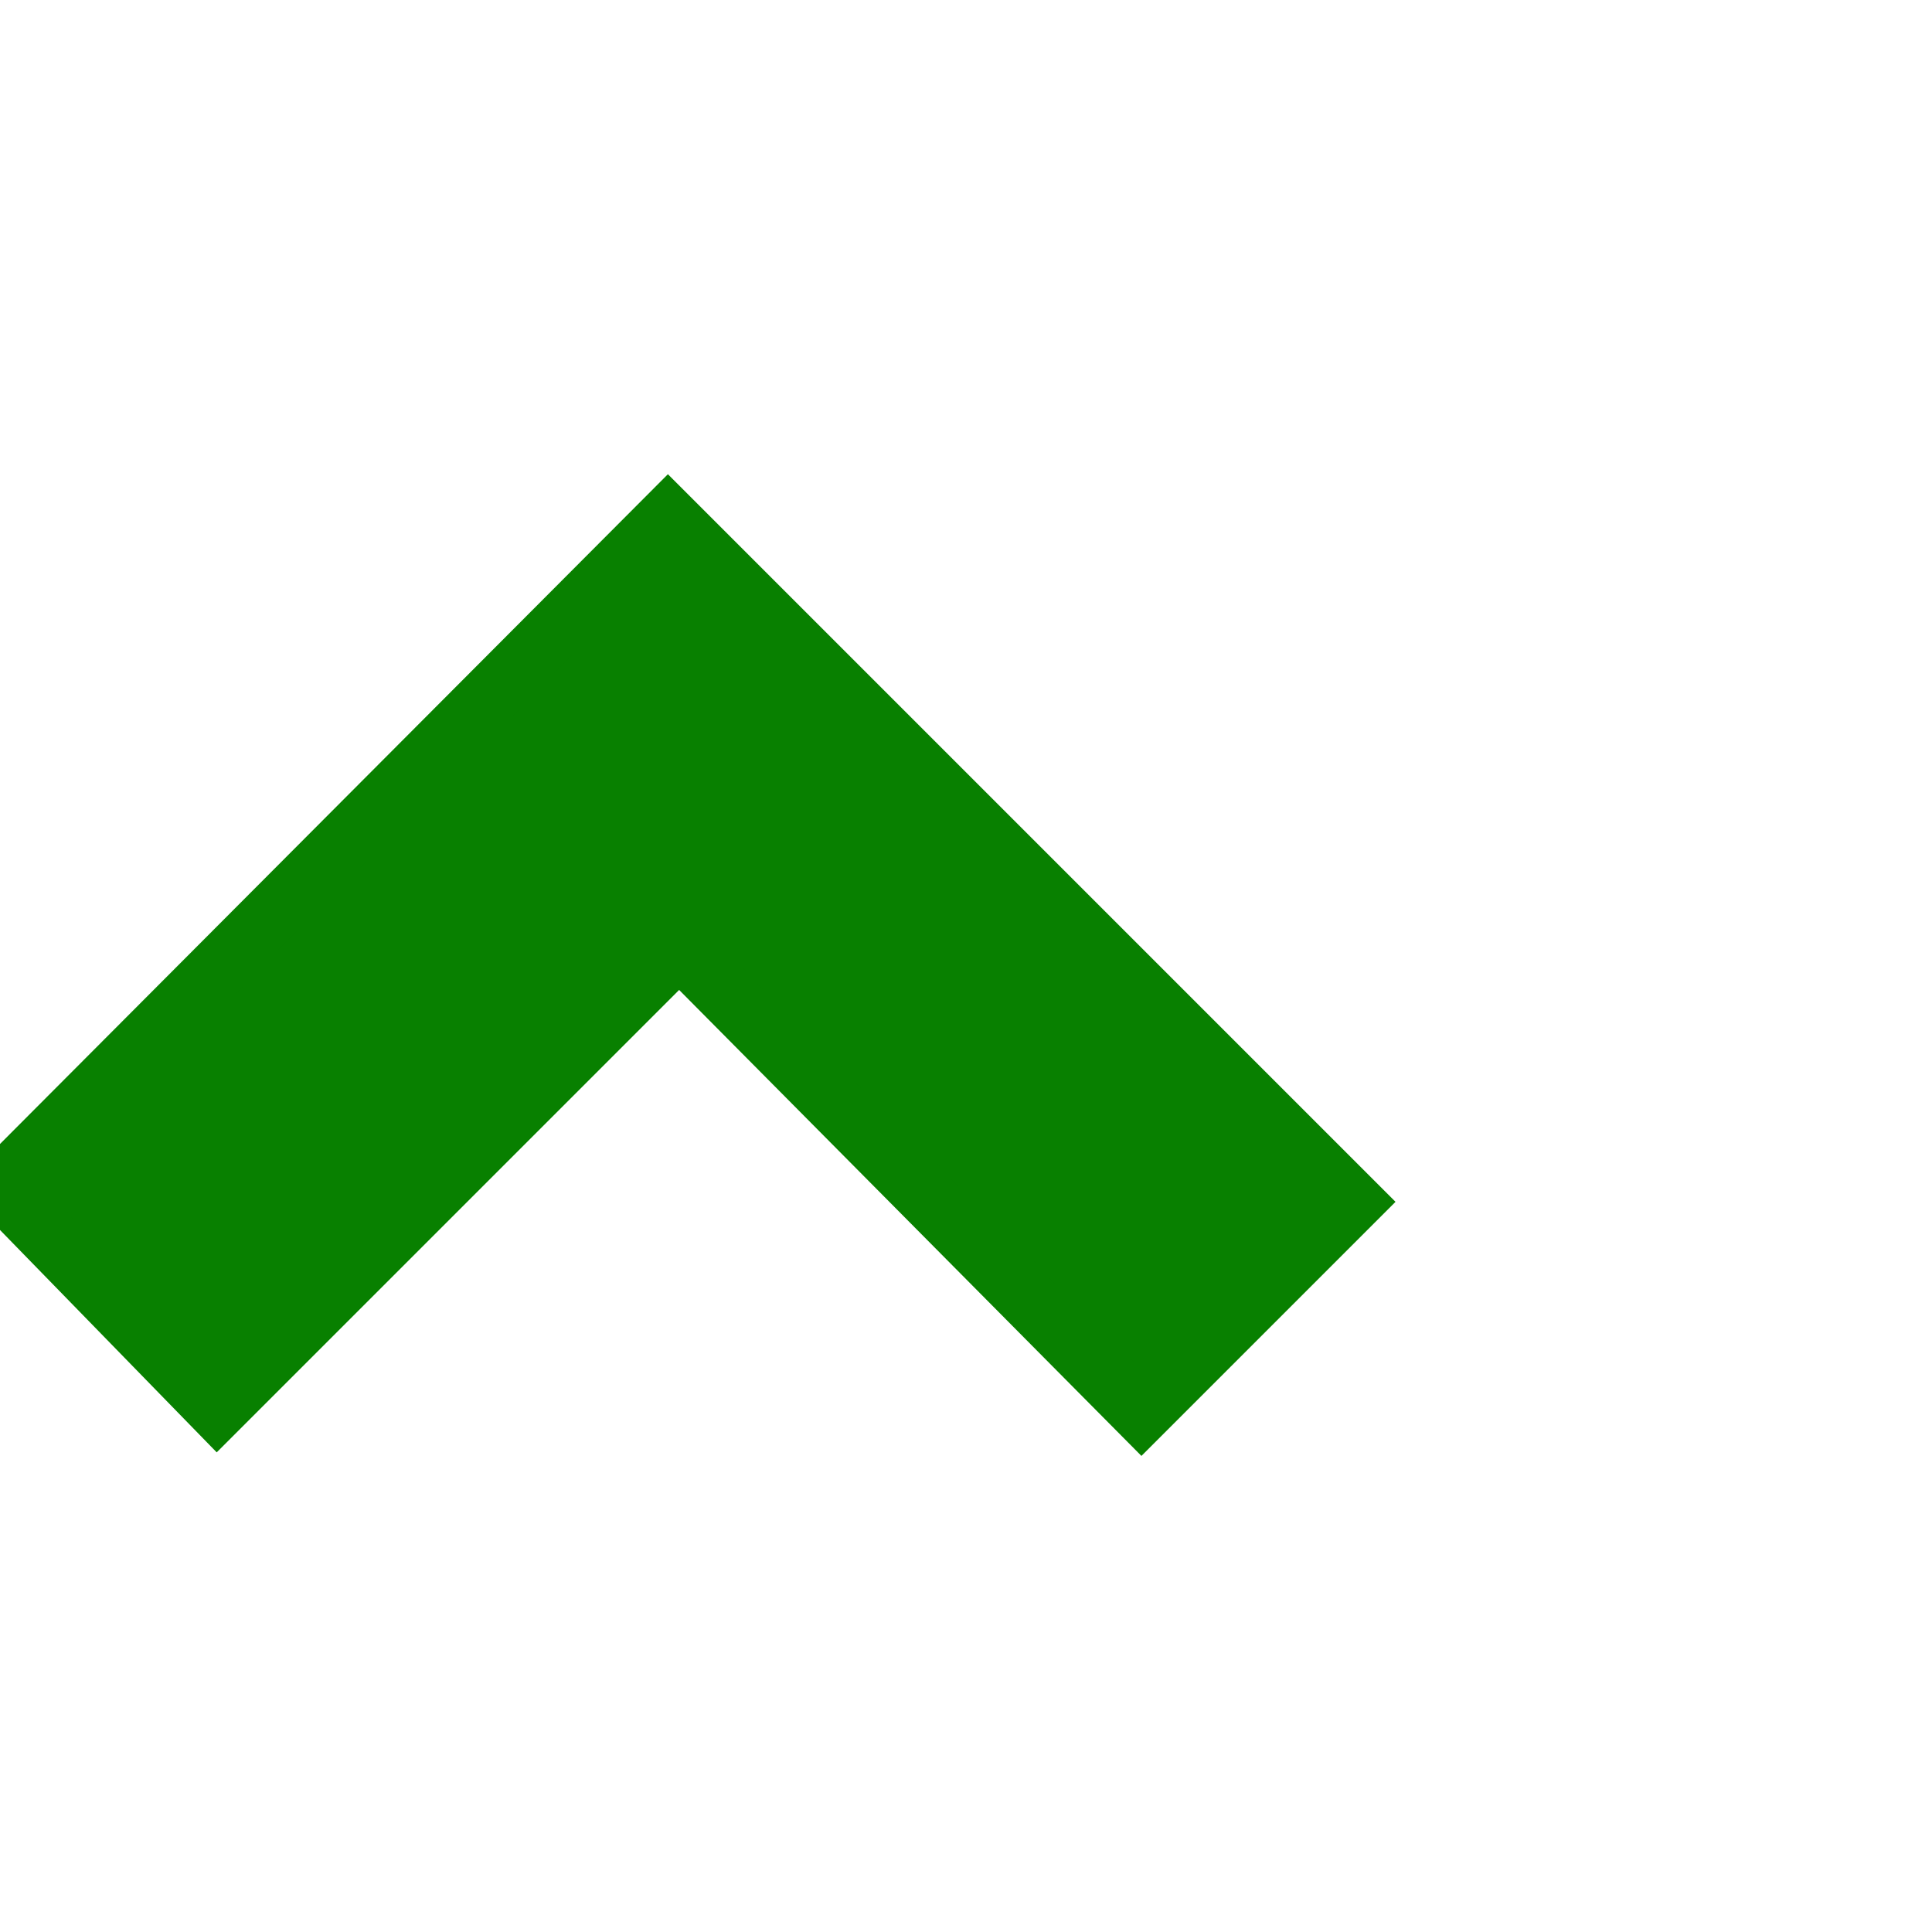
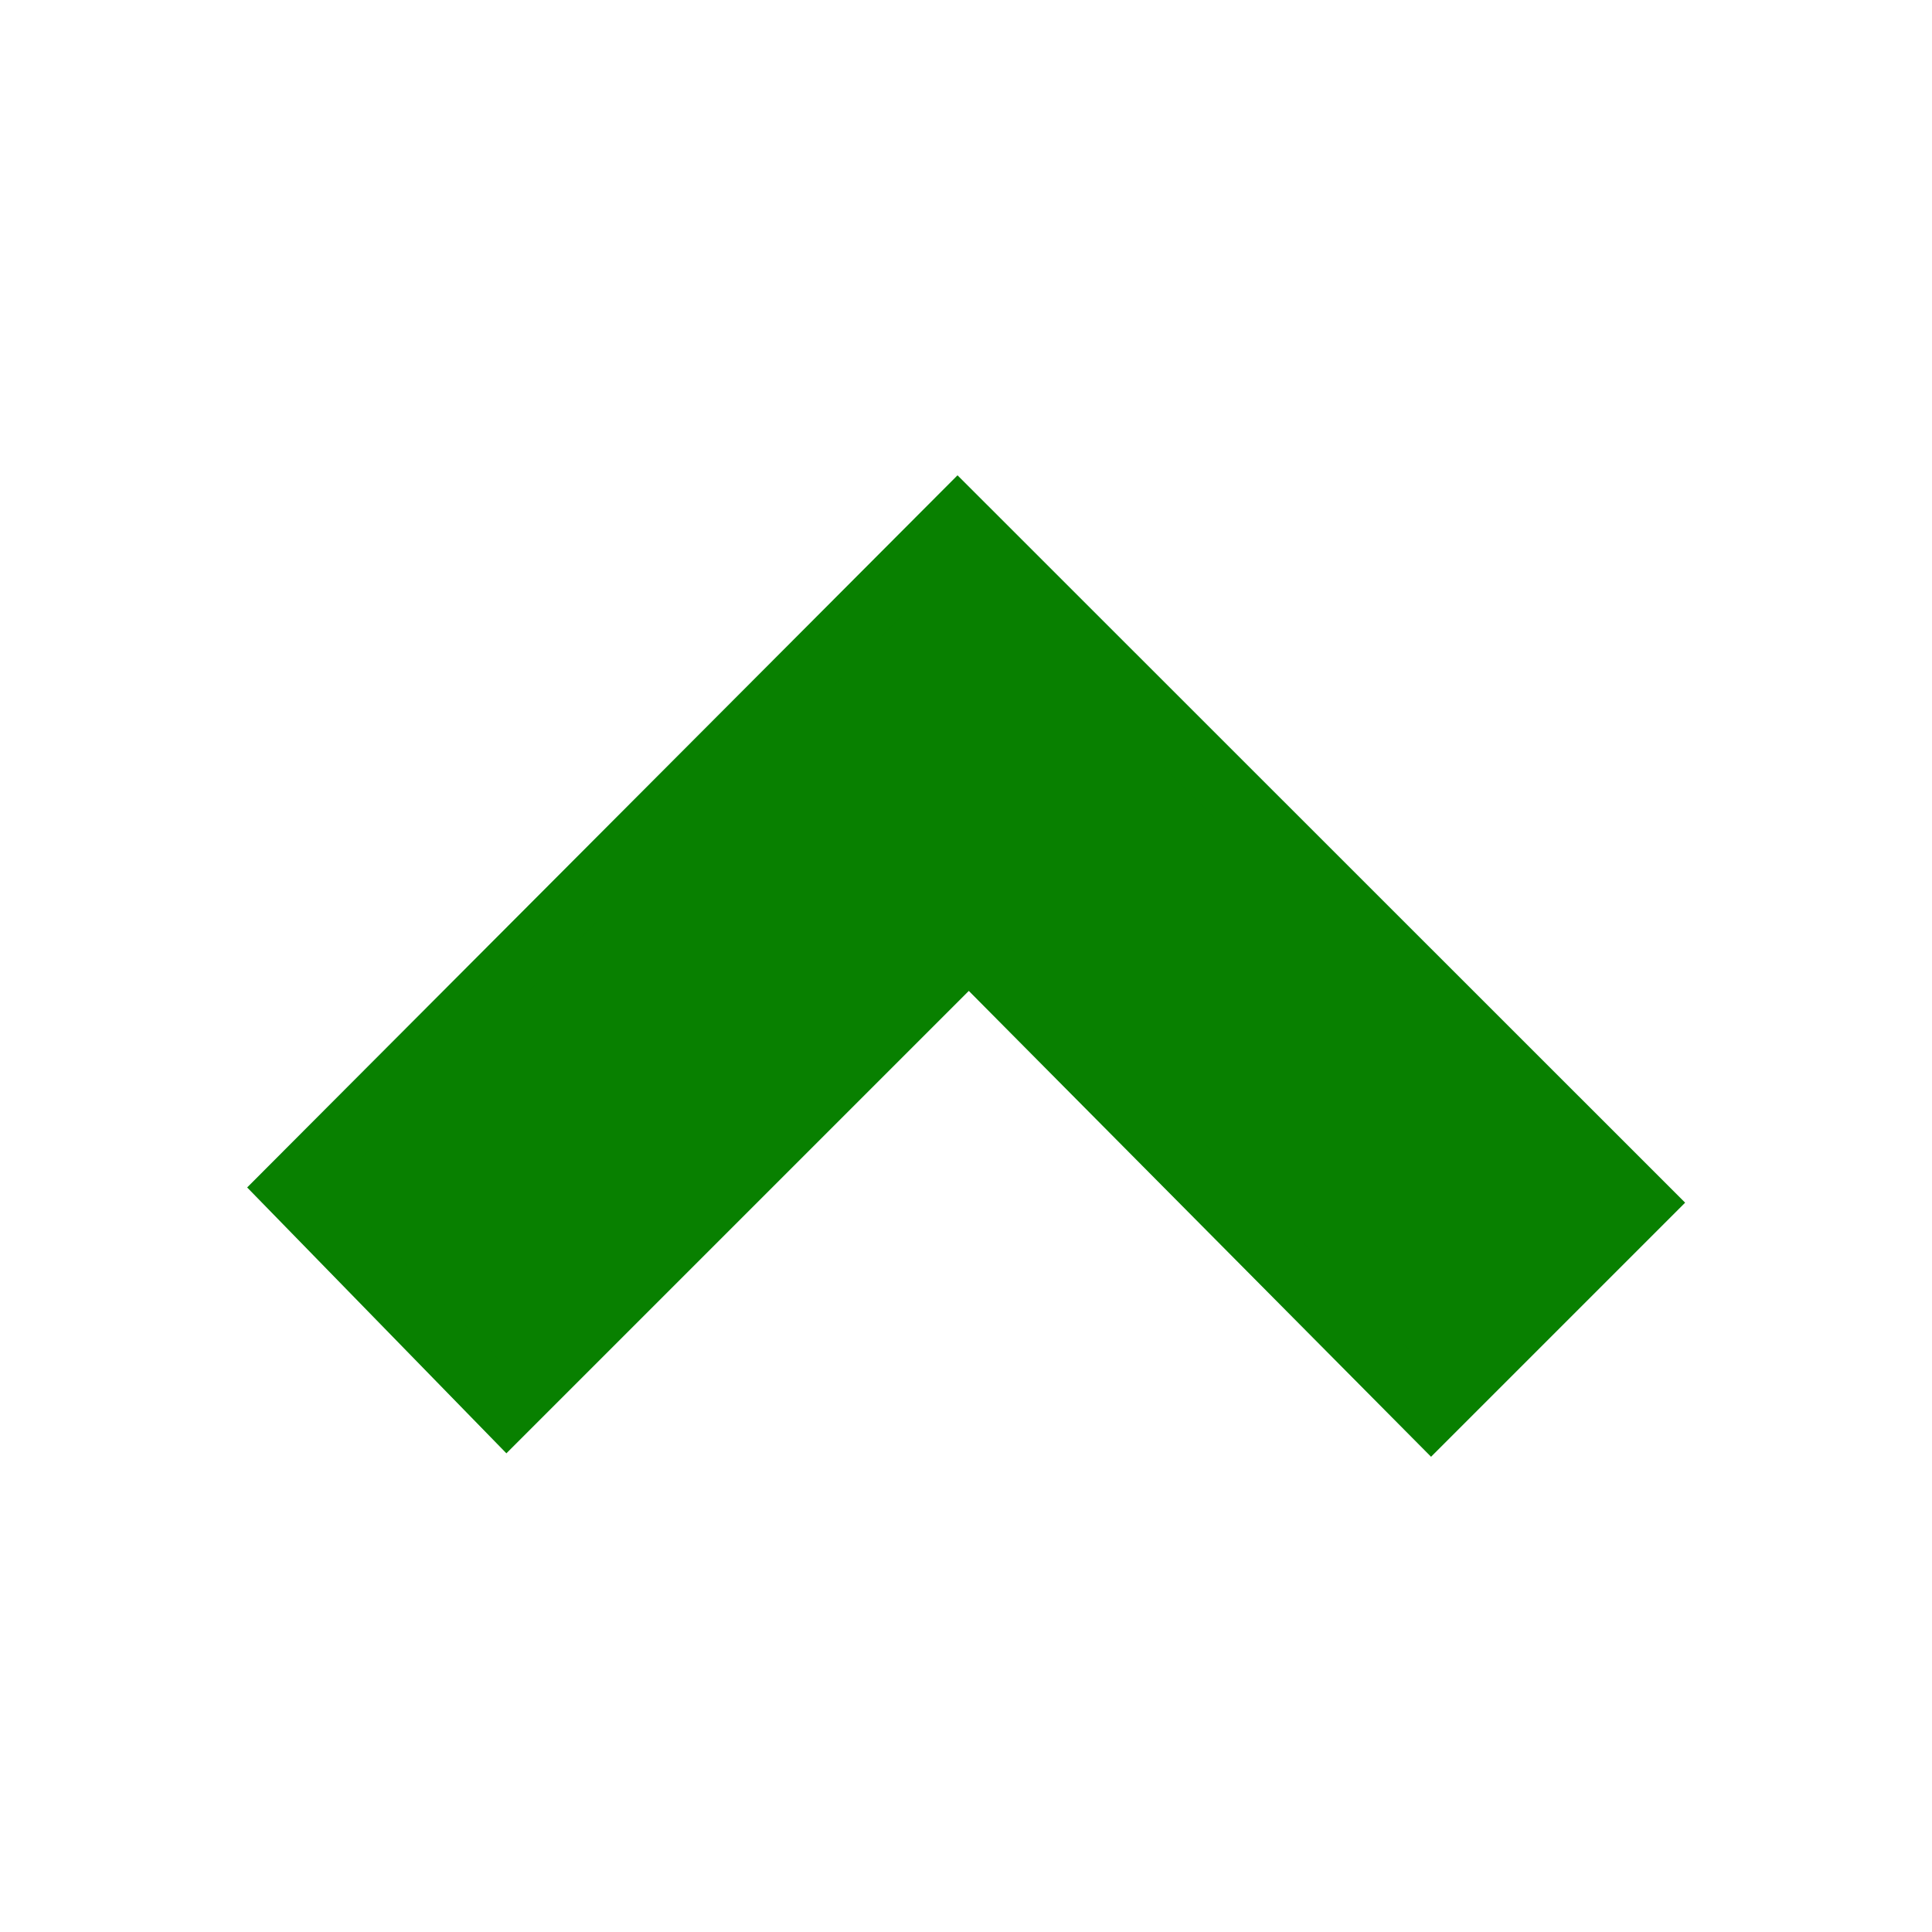
- <svg xmlns="http://www.w3.org/2000/svg" fill="#088000" width="800px" height="800px" viewBox="0 0 32 32" version="1.1" stroke="#088000">
-   <g id="SVGRepo_bgCarrier" stroke-width="0" />
-   <g id="SVGRepo_tracerCarrier" stroke-linecap="round" stroke-linejoin="round" />
+ <svg xmlns="http://www.w3.org/2000/svg" version="1.1" id="Camada_1" x="0px" y="0px" viewBox="0 0 800 800" style="enable-background:new 0 0 800 800;" xml:space="preserve">
+   <style type="text/css">
+ 	.st0{fill:#088000;stroke:#088000;stroke-width:25;stroke-miterlimit:100;}
+ </style>
+   <g id="SVGRepo_bgCarrier">
+ </g>
+   <g id="SVGRepo_tracerCarrier">
+ </g>
  <g id="SVGRepo_iconCarrier">
-     <path d="M11.25 15.688l-7.656 7.656-3.594-3.688 11.063-11.094 11.344 11.344-3.5 3.5z" />
+     <path class="st0" d="M401.2,392.6L209.8,584l-89.9-92.2l276.6-277.3L680.1,498l-87.5,87.5L401.2,392.6z" />
  </g>
</svg>
